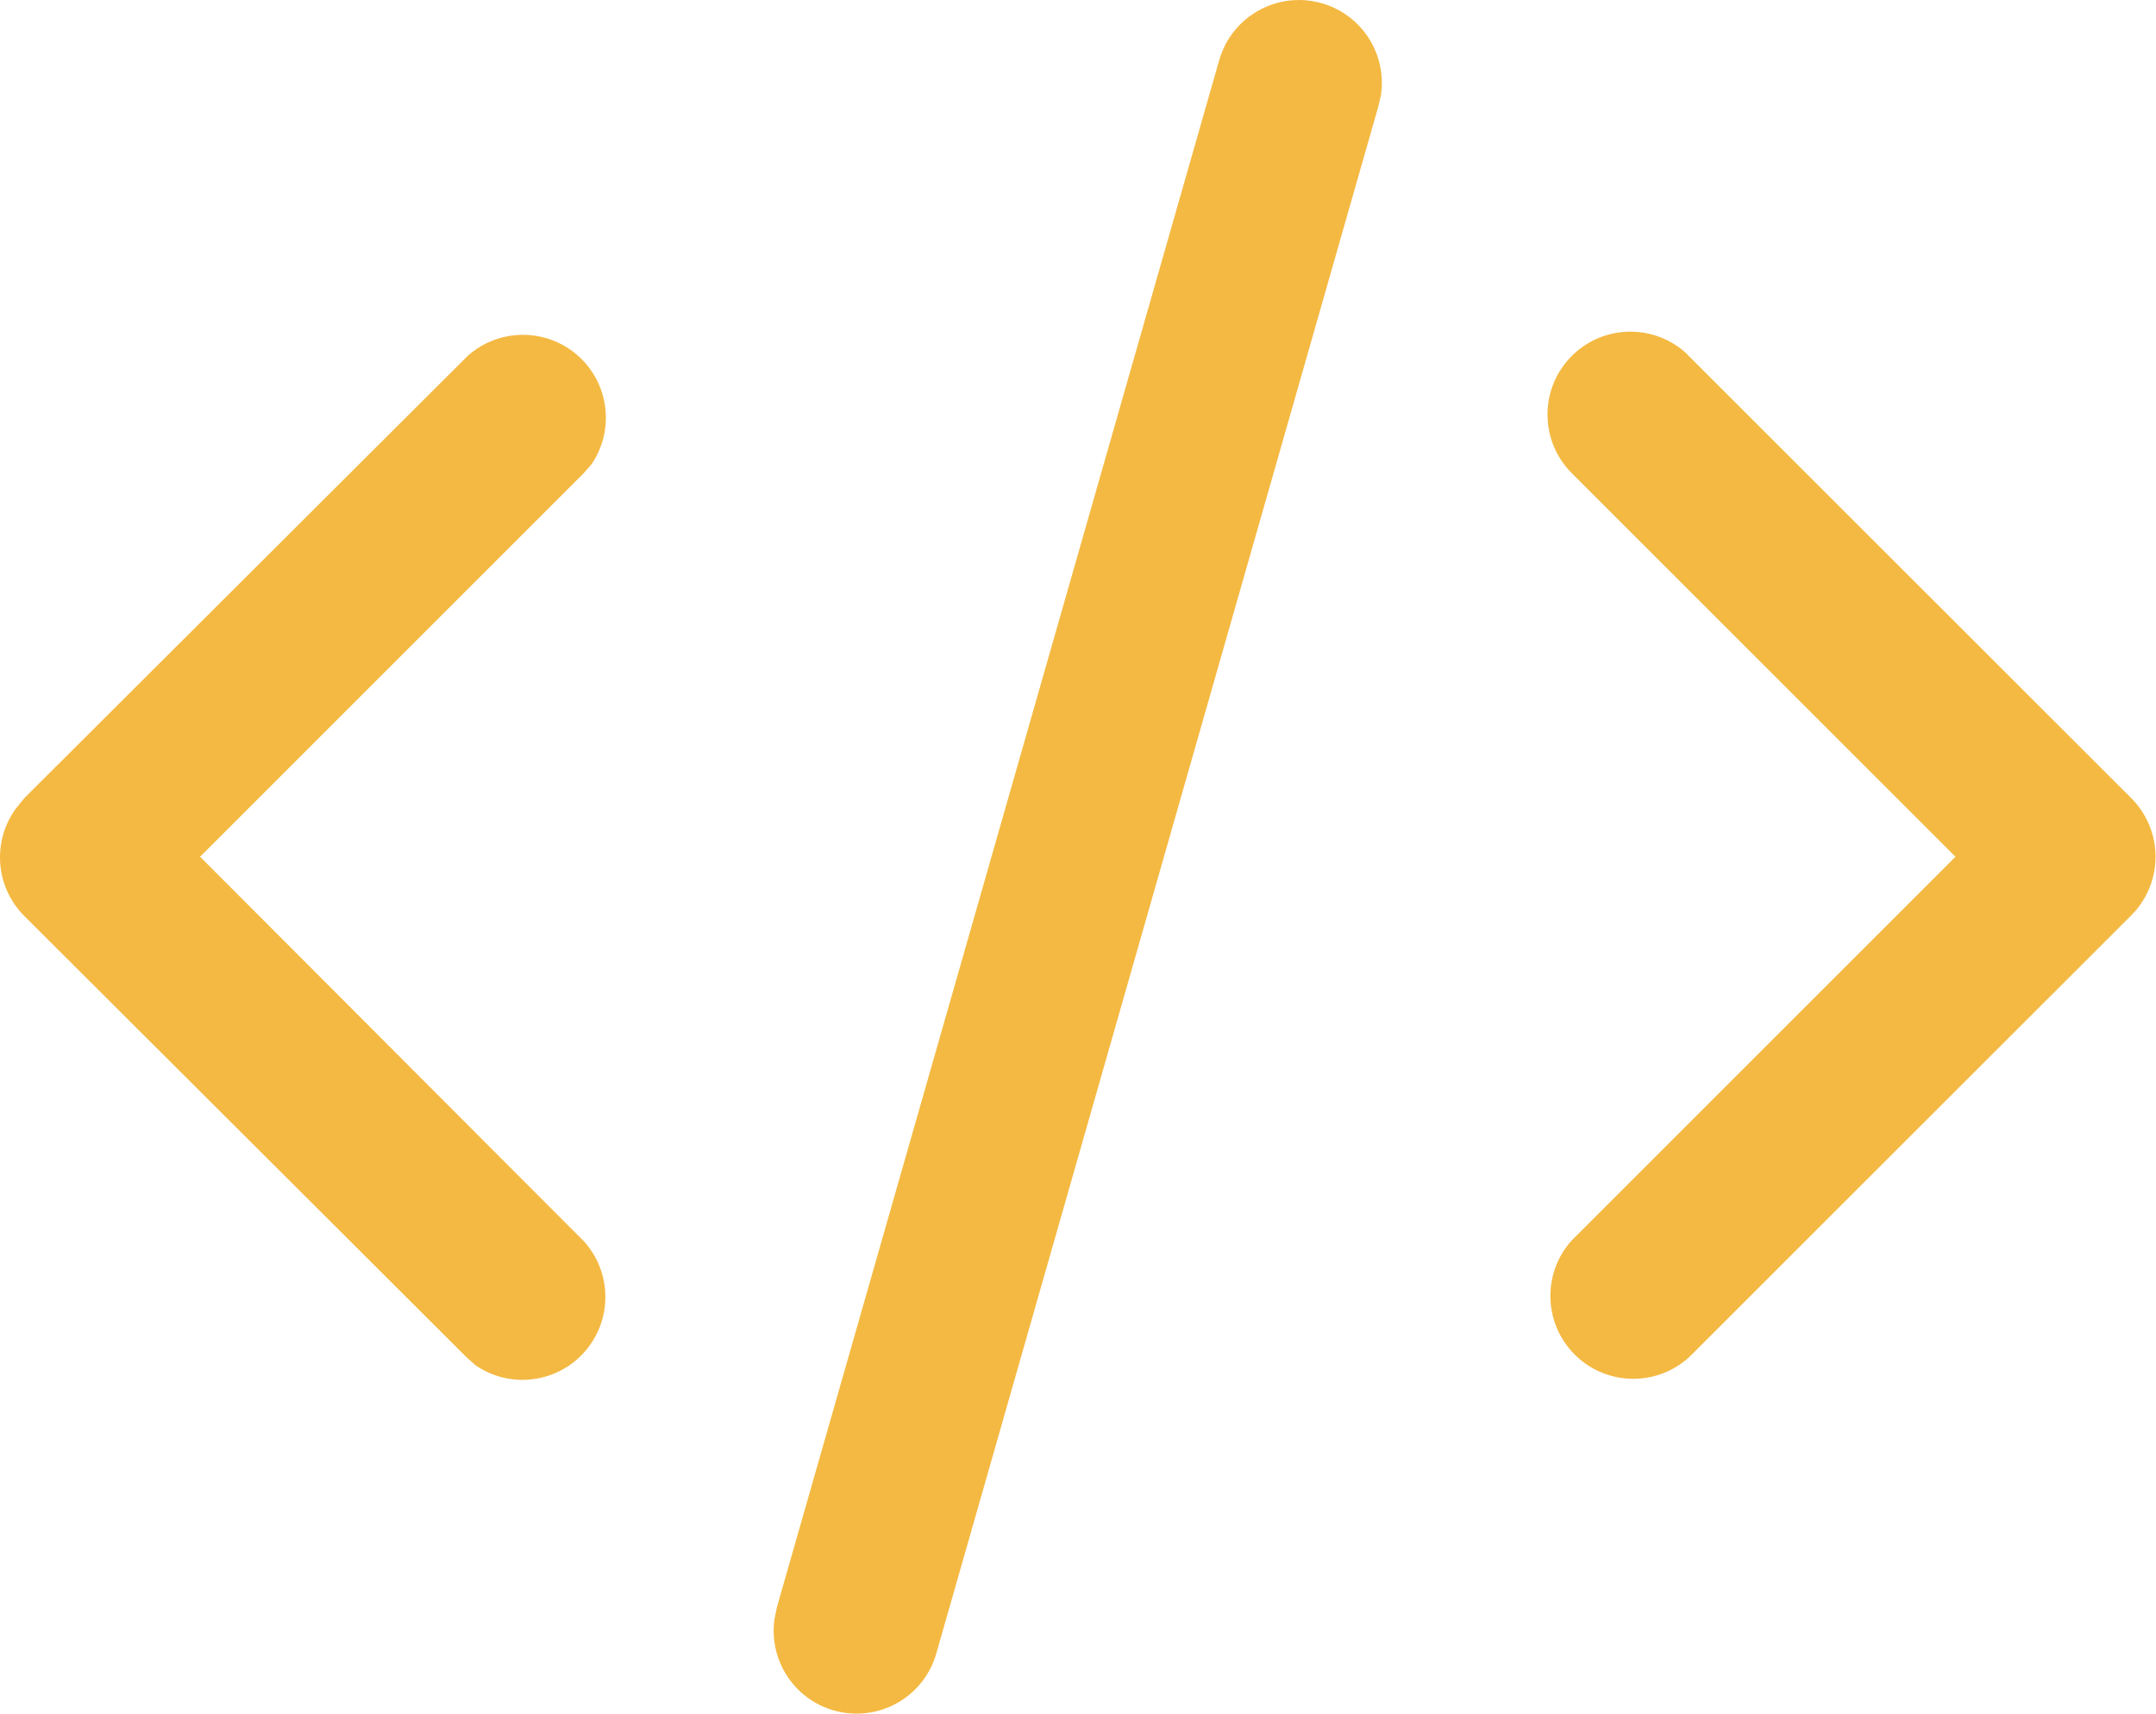
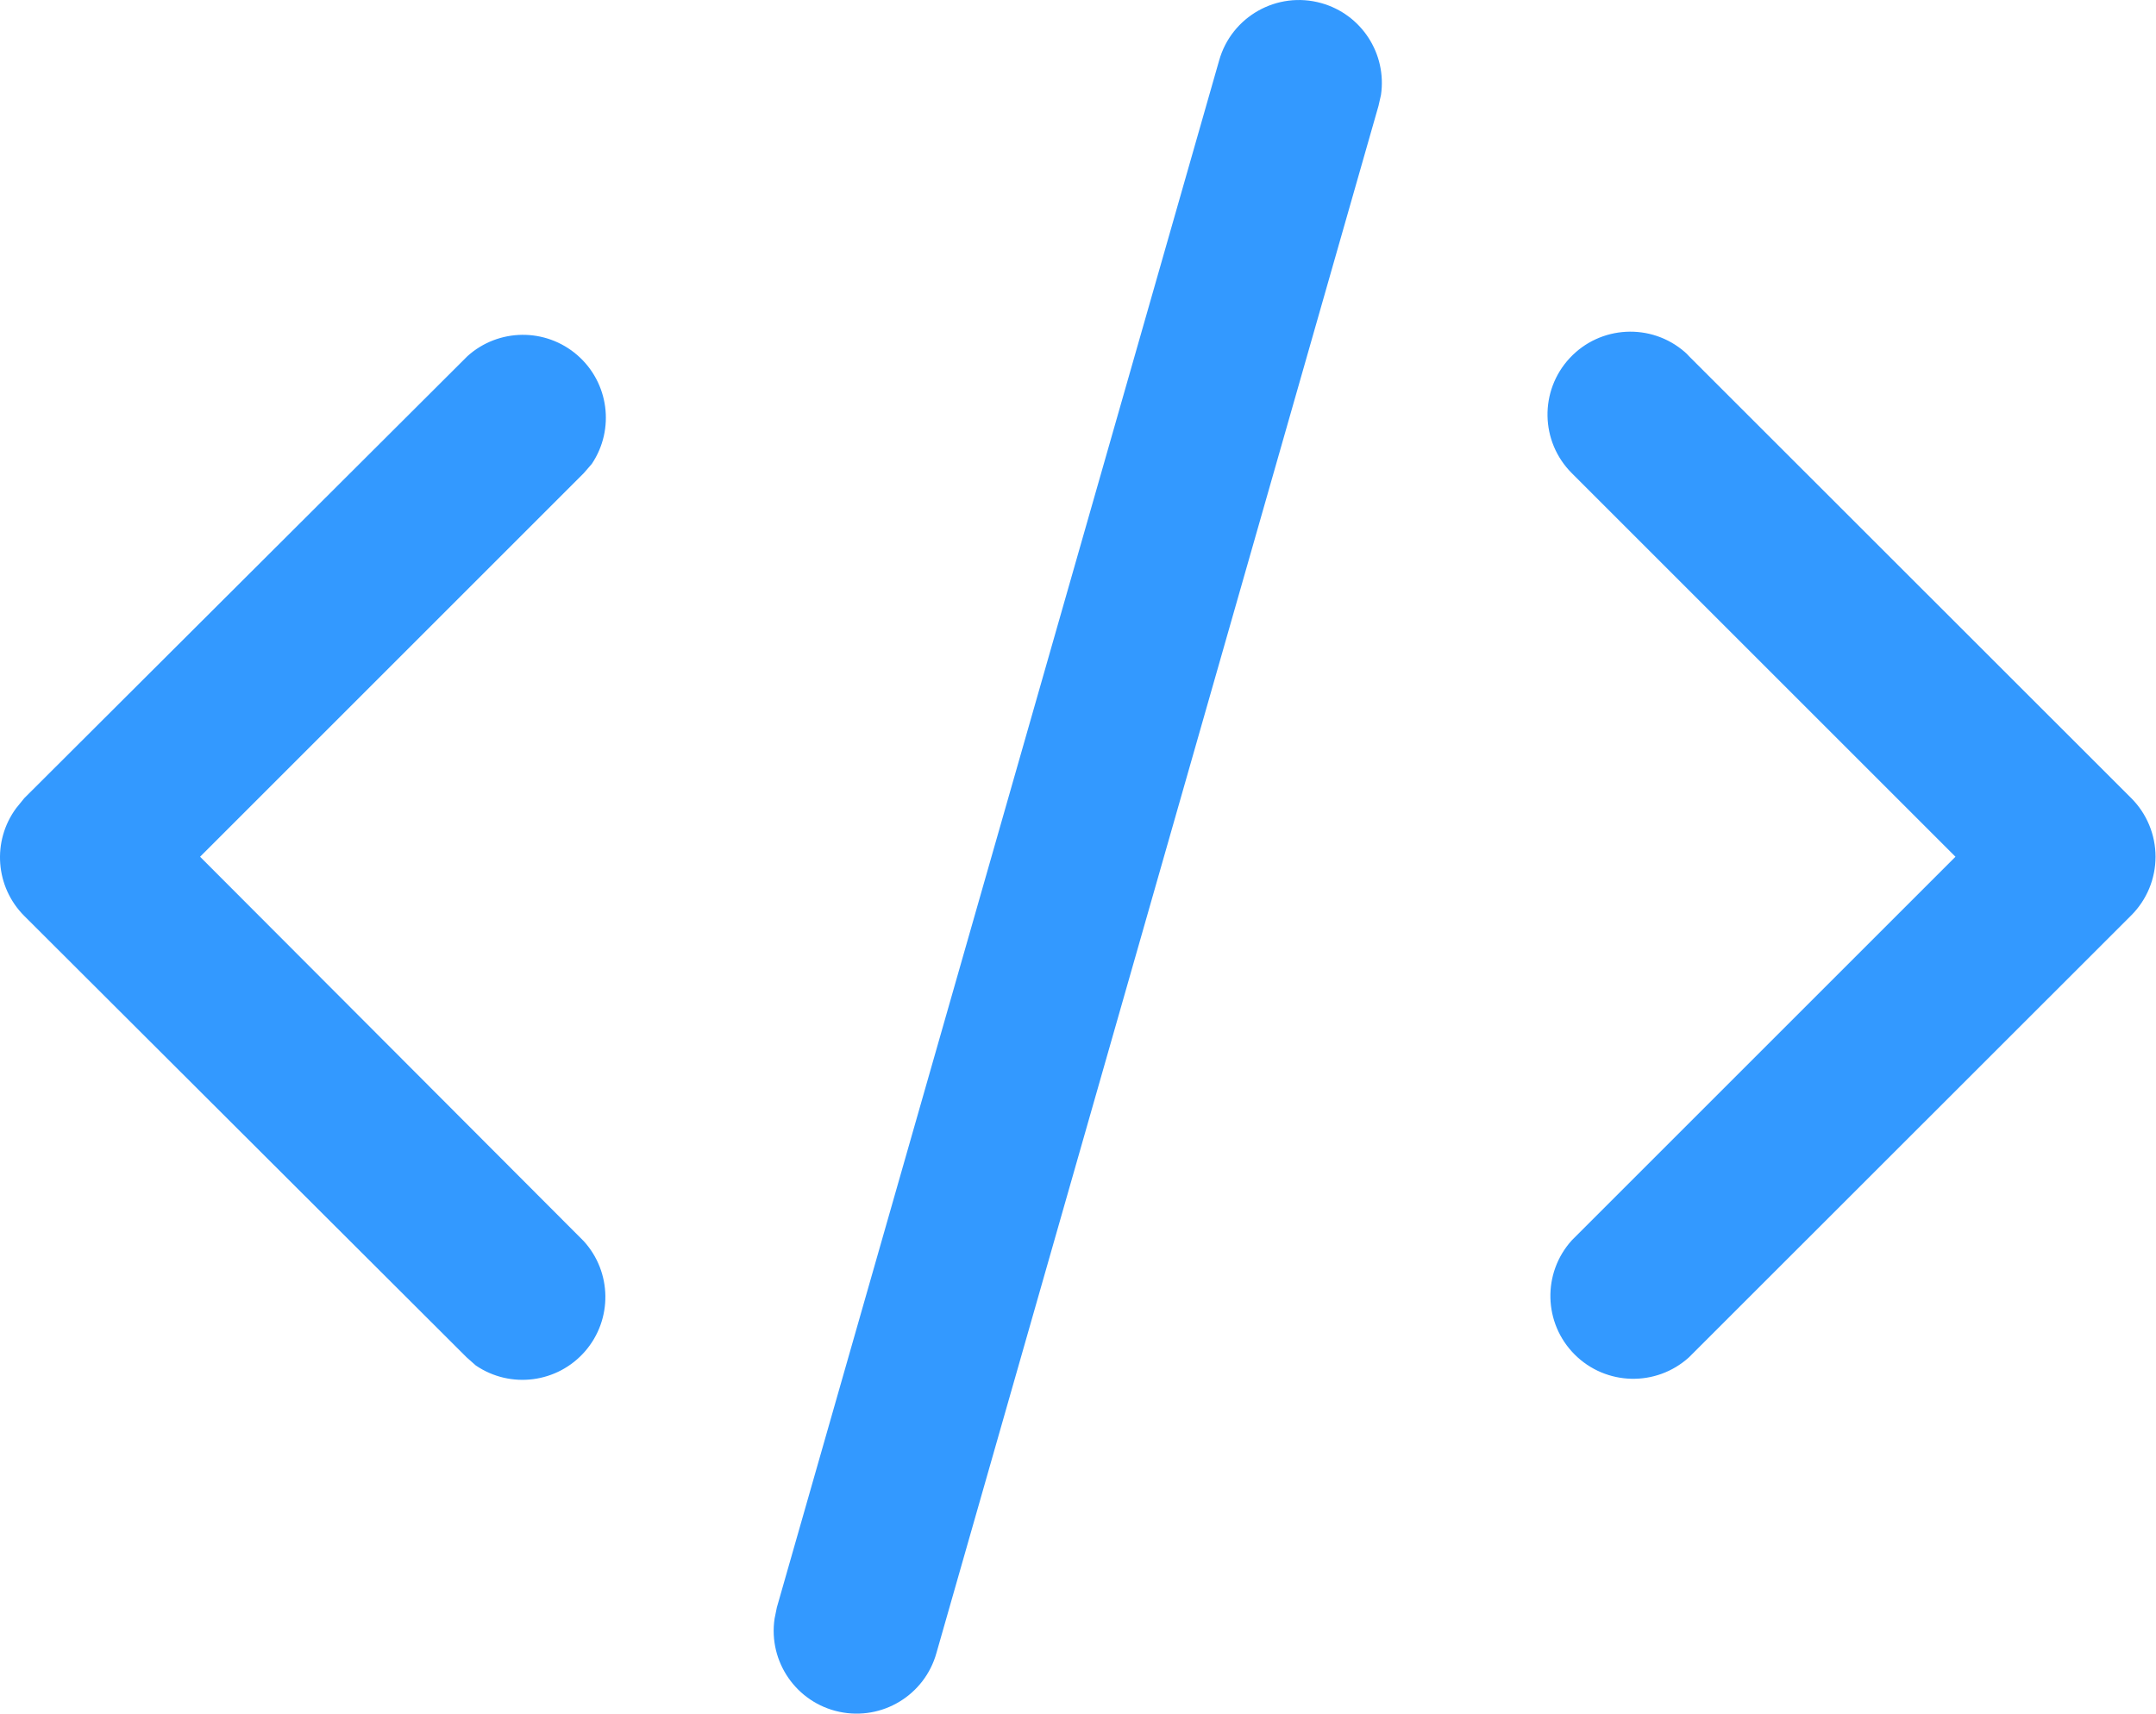
<svg xmlns="http://www.w3.org/2000/svg" t="1646445275972" class="icon" viewBox="0 0 1288 1024" version="1.1" p-id="45300" width="20.125" height="16">
  <defs>
    <style type="text/css" />
  </defs>
-   <path d="M1273.198 476.919L1008.986 212.83a23.4 23.4 0 0 0-2.476-2.476 49.524 49.524 0 0 0-67.477 72.429l229.173 229.173-229.173 229.173a49.524 49.524 0 0 0 69.953 69.953l264.212-264.088a49.524 49.524 0 0 0 0-70.077zM119.531 511.957l229.173-229.173 4.829-5.571a49.524 49.524 0 0 0-74.286-64.382L14.539 476.919 9.711 482.861a49.524 49.524 0 0 0 4.829 64.505l264.212 263.717 5.448 4.829a49.524 49.524 0 0 0 64.505-74.286zM789.346 1.857a49.524 49.524 0 0 0-61.039 34.296L464.096 960.523l-1.362 6.686a49.524 49.524 0 0 0 96.696 20.553L823.518 63.267l1.486-6.562A49.524 49.524 0 0 0 789.346 1.857z" p-id="45301" fill="#f4b942" />
+   <path d="M1273.198 476.919L1008.986 212.83a23.4 23.4 0 0 0-2.476-2.476 49.524 49.524 0 0 0-67.477 72.429l229.173 229.173-229.173 229.173a49.524 49.524 0 0 0 69.953 69.953l264.212-264.088a49.524 49.524 0 0 0 0-70.077zM119.531 511.957l229.173-229.173 4.829-5.571a49.524 49.524 0 0 0-74.286-64.382L14.539 476.919 9.711 482.861a49.524 49.524 0 0 0 4.829 64.505l264.212 263.717 5.448 4.829a49.524 49.524 0 0 0 64.505-74.286zM789.346 1.857a49.524 49.524 0 0 0-61.039 34.296L464.096 960.523l-1.362 6.686a49.524 49.524 0 0 0 96.696 20.553L823.518 63.267l1.486-6.562A49.524 49.524 0 0 0 789.346 1.857z" p-id="45301" fill="#3399ff" />
</svg>
